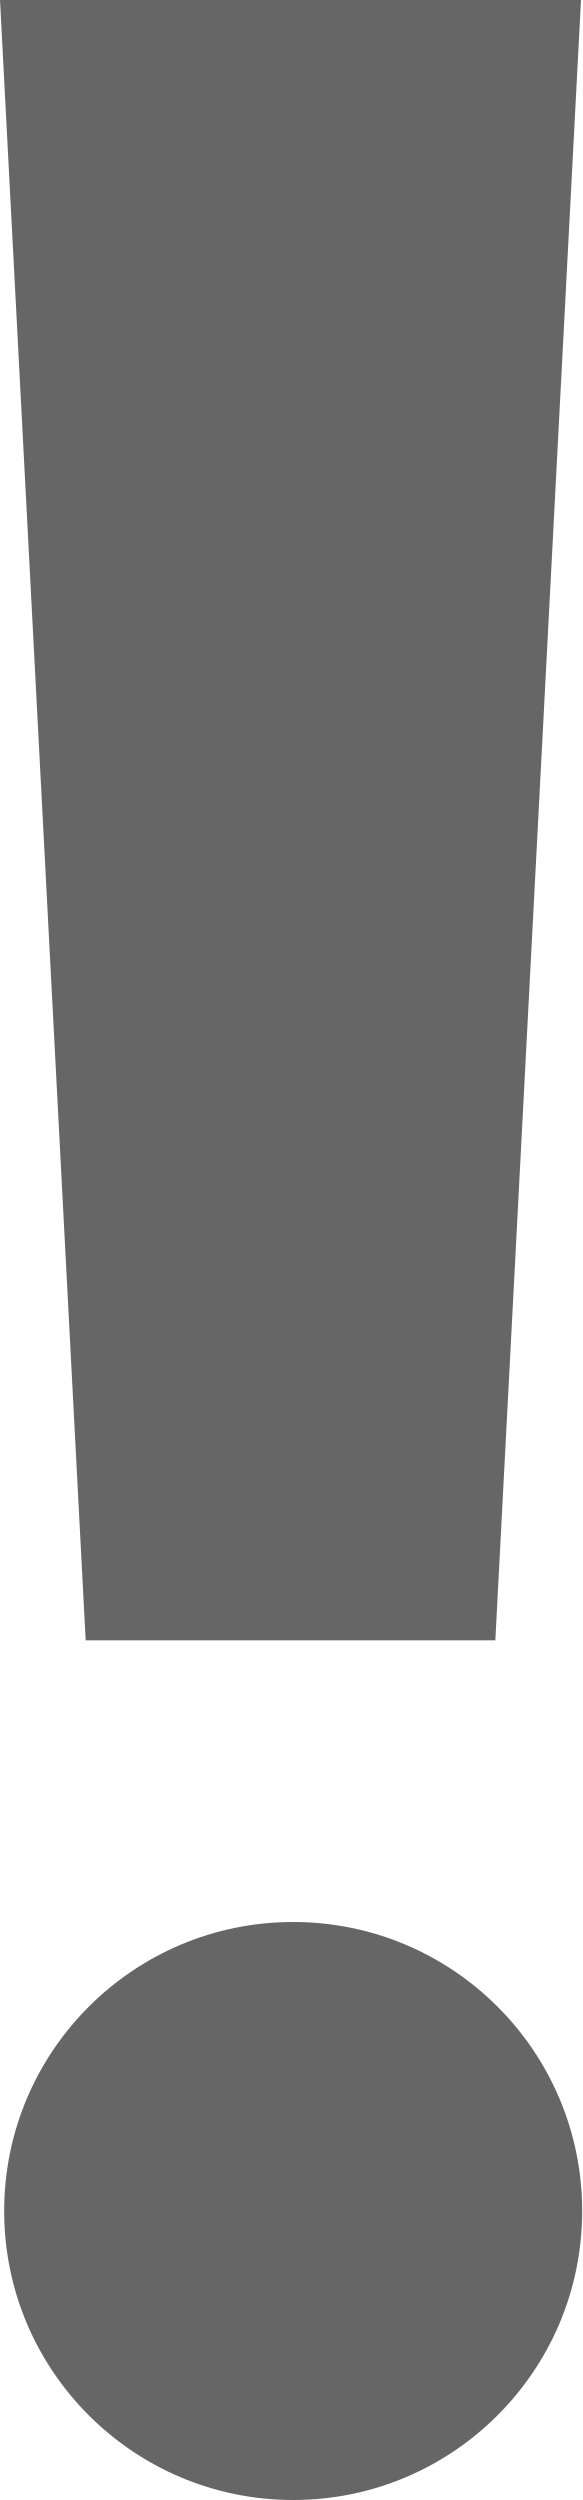
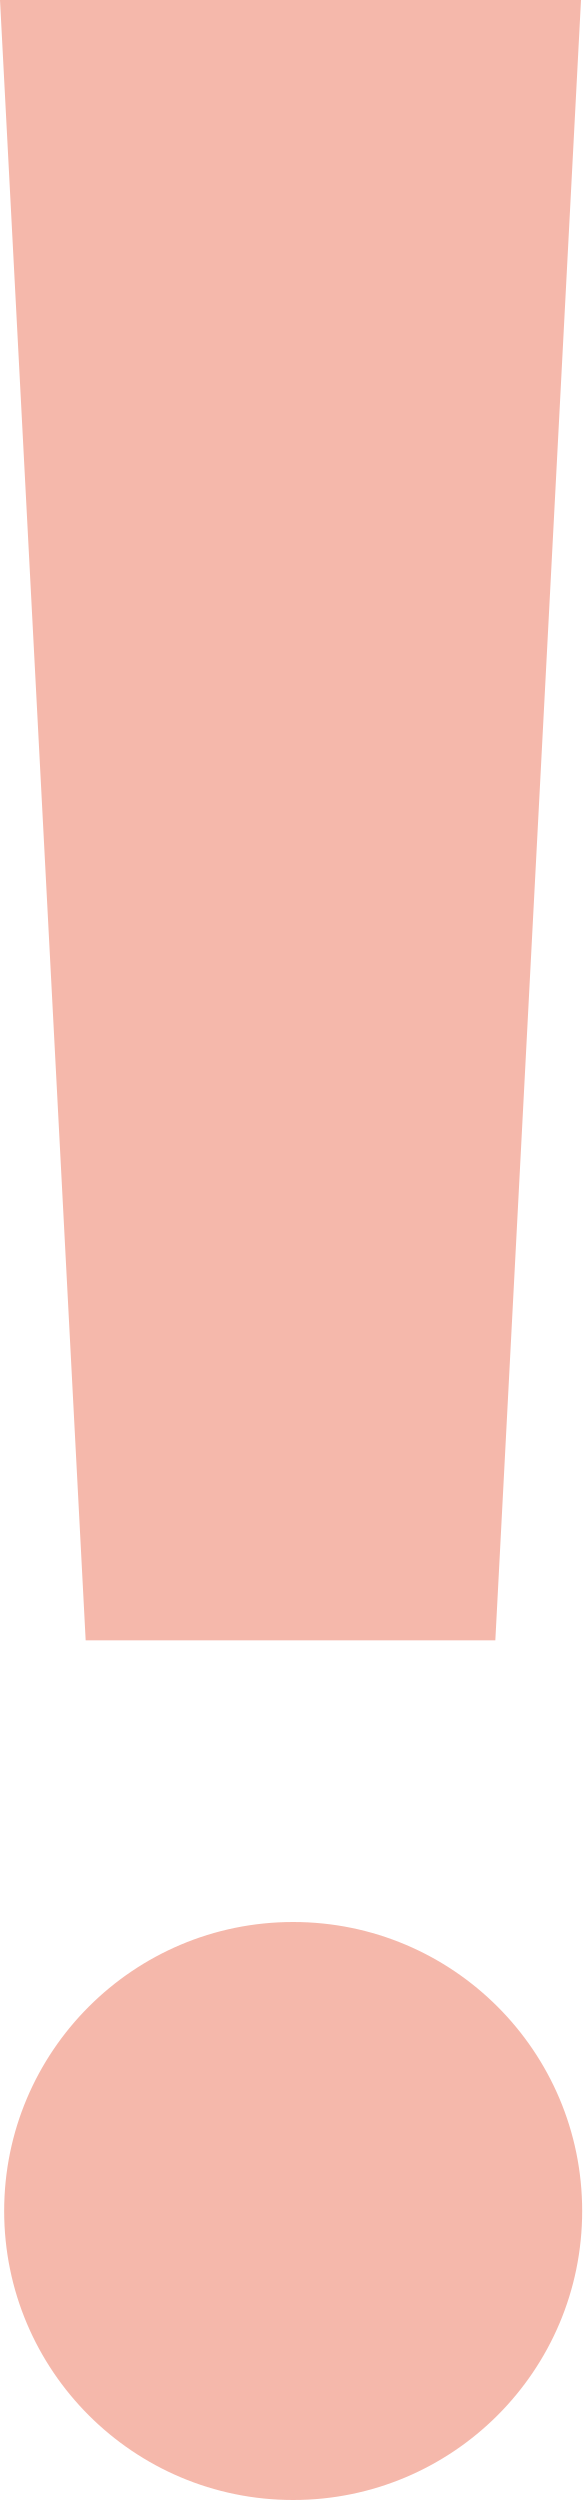
<svg xmlns="http://www.w3.org/2000/svg" id="Layer_1" data-name="Layer 1" width="3.493" height="15" viewBox="0 0 3.493 15">
  <defs>
-     <style>.cls-1{fill:#666;}</style>
+     <style>.cls-1{fill:#f5b8ab;}</style>
  </defs>
  <polygon class="cls-1" points="2.972 9.842 3.486 0 0 0 0.514 9.842 2.972 9.842" />
  <circle class="cls-1" cx="1.759" cy="13.266" r="1.734" />
</svg>
